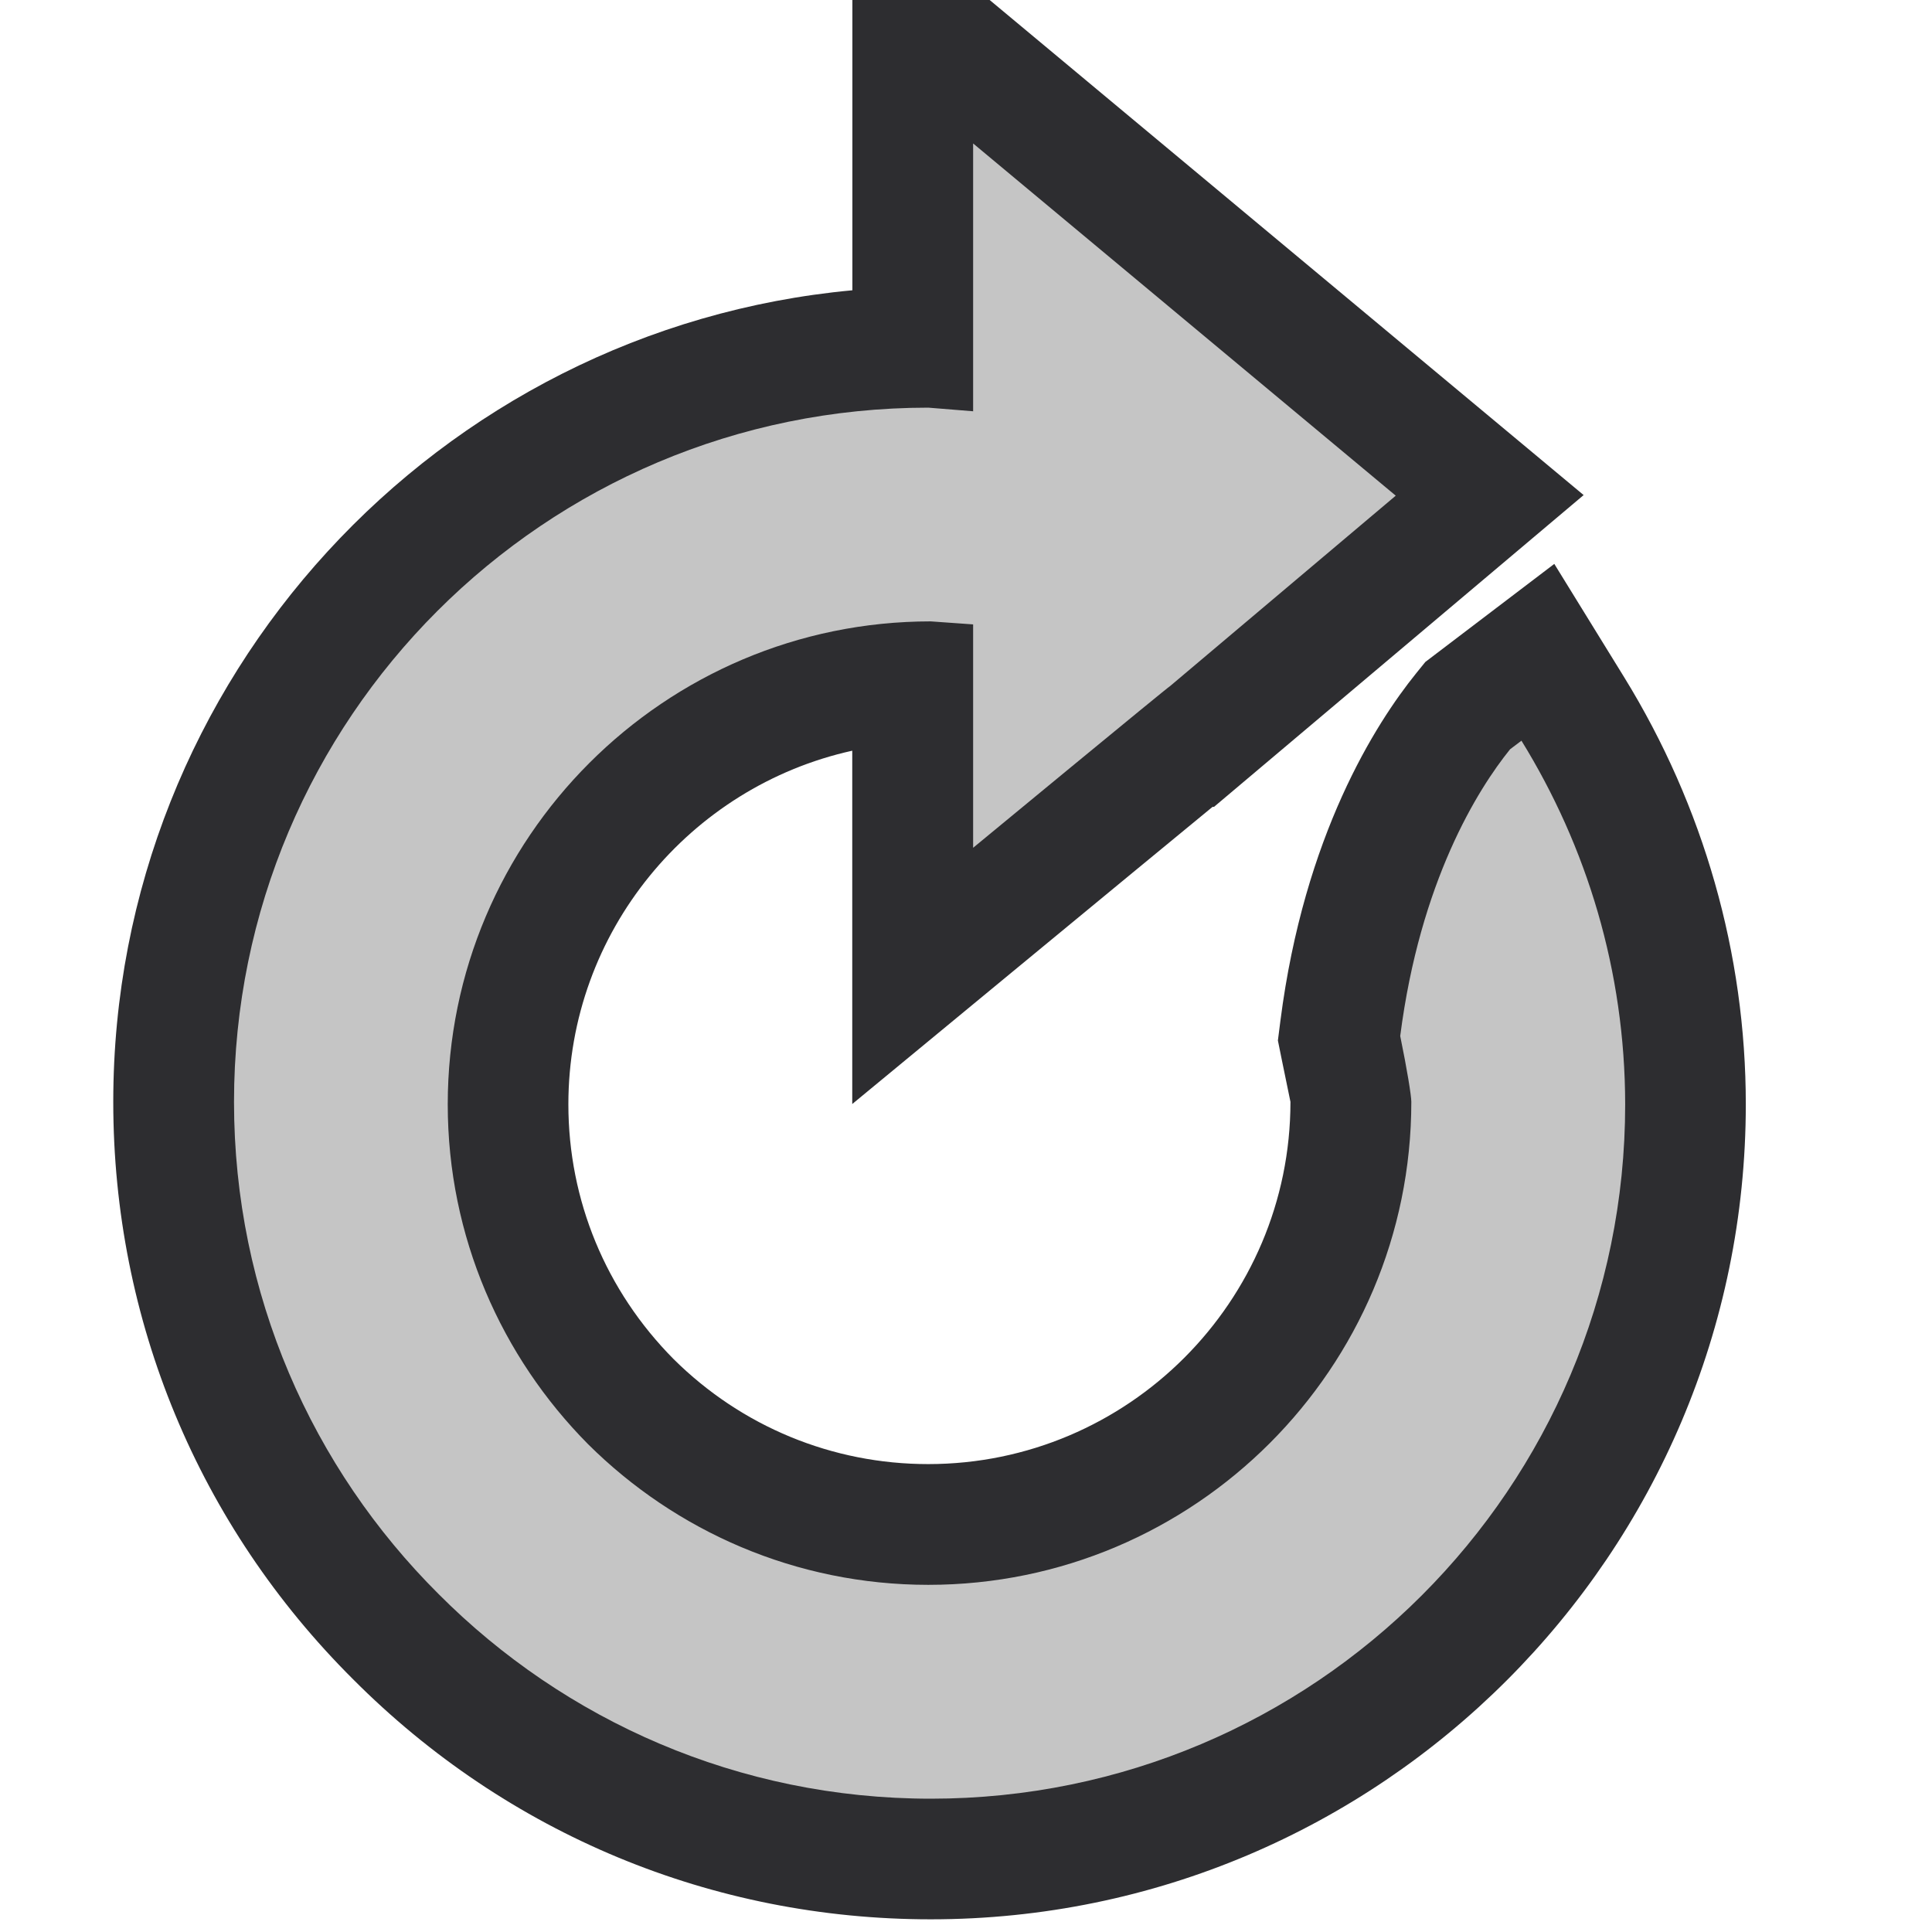
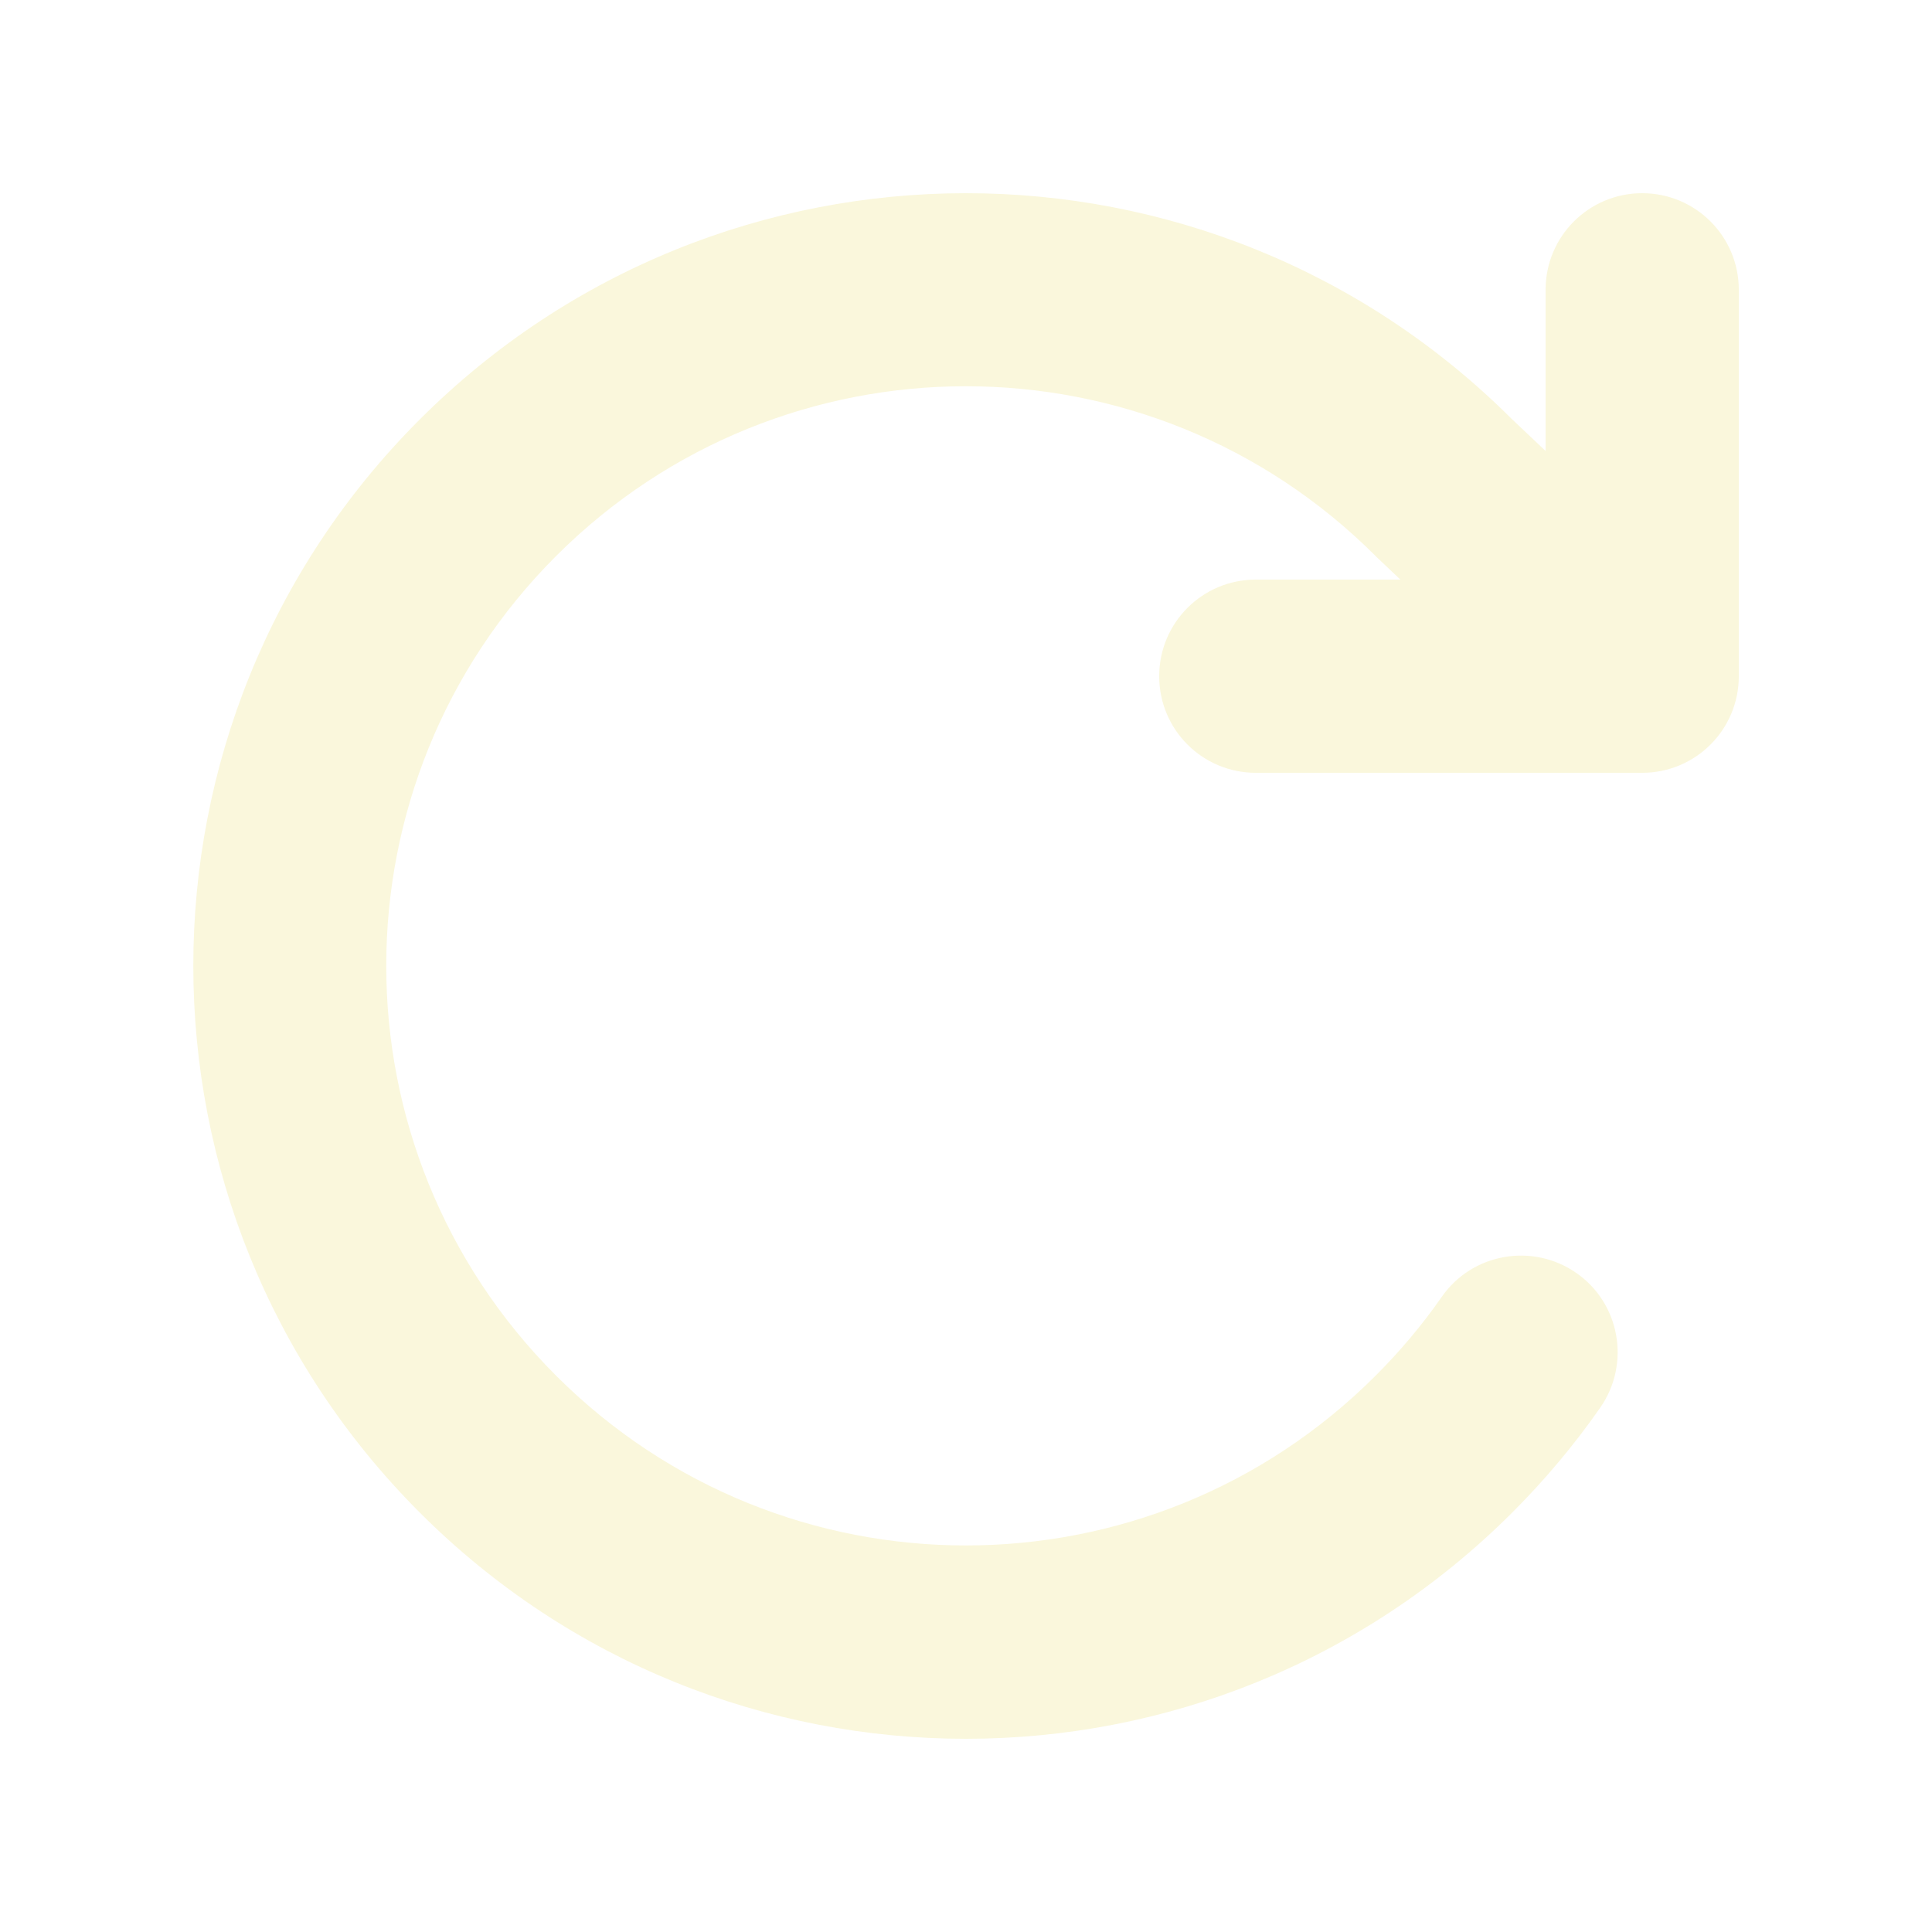
- <svg xmlns="http://www.w3.org/2000/svg" width="16" height="16">
-   <path d="M13.451 5.609l-.579-.939-1.068.812-.076.094c-.335.415-.927 1.341-1.124 2.876l-.021.165.033.163.071.345c0 1.654-1.346 3-3 3-.795 0-1.545-.311-2.107-.868-.563-.567-.873-1.317-.873-2.111 0-1.431 1.007-2.632 2.351-2.929v2.926s2.528-2.087 2.984-2.461h.012l3.061-2.582-4.919-4.1h-1.137v2.404c-3.429.318-6.121 3.211-6.121 6.721 0 1.809.707 3.508 1.986 4.782 1.277 1.282 2.976 1.988 4.784 1.988 3.722 0 6.75-3.028 6.75-6.75 0-1.245-.349-2.468-1.007-3.536z" fill="#2D2D30" />
-   <path d="M12.6 6.134l-.094.071c-.269.333-.746 1.096-.91 2.375.057.277.092.495.092.545 0 2.206-1.794 4-4 4-1.098 0-2.093-.445-2.817-1.164-.718-.724-1.163-1.718-1.163-2.815 0-2.206 1.794-4 4-4l.351.025v1.85s1.626-1.342 1.631-1.339l1.869-1.577-3.5-2.917v2.218l-.371-.03c-3.176 0-5.75 2.574-5.75 5.75 0 1.593.648 3.034 1.695 4.076 1.042 1.046 2.482 1.694 4.076 1.694 3.176 0 5.75-2.574 5.75-5.75-.001-1.106-.318-2.135-.859-3.012z" fill="#C5C5C5" />
+ <svg xmlns="http://www.w3.org/2000/svg" viewBox="0 0 640 640" width="16" height="16">
+   <path fill="#faf7dc" d="M500.7 138.7L512 149.4L512 96C512 78.3 526.3 64 544 64C561.7 64 576 78.3 576 96L576 224C576 241.7 561.7 256 544 256L416 256C398.3 256 384 241.7 384 224C384 206.3 398.3 192 416 192L463.9 192L456.3 184.8C456.1 184.6 455.9 184.4 455.7 184.2C380.7 109.2 259.2 109.2 184.2 184.2C109.2 259.2 109.2 380.7 184.2 455.7C259.2 530.7 380.7 530.7 455.7 455.7C463.9 447.5 471.2 438.8 477.6 429.6C487.7 415.1 507.7 411.6 522.2 421.7C536.7 431.8 540.2 451.8 530.1 466.3C521.6 478.5 511.9 490.1 501 501C401 601 238.9 601 139 501C39.1 401 39 239 139 139C238.9 39.1 400.7 39 500.7 138.7z" />
</svg>
